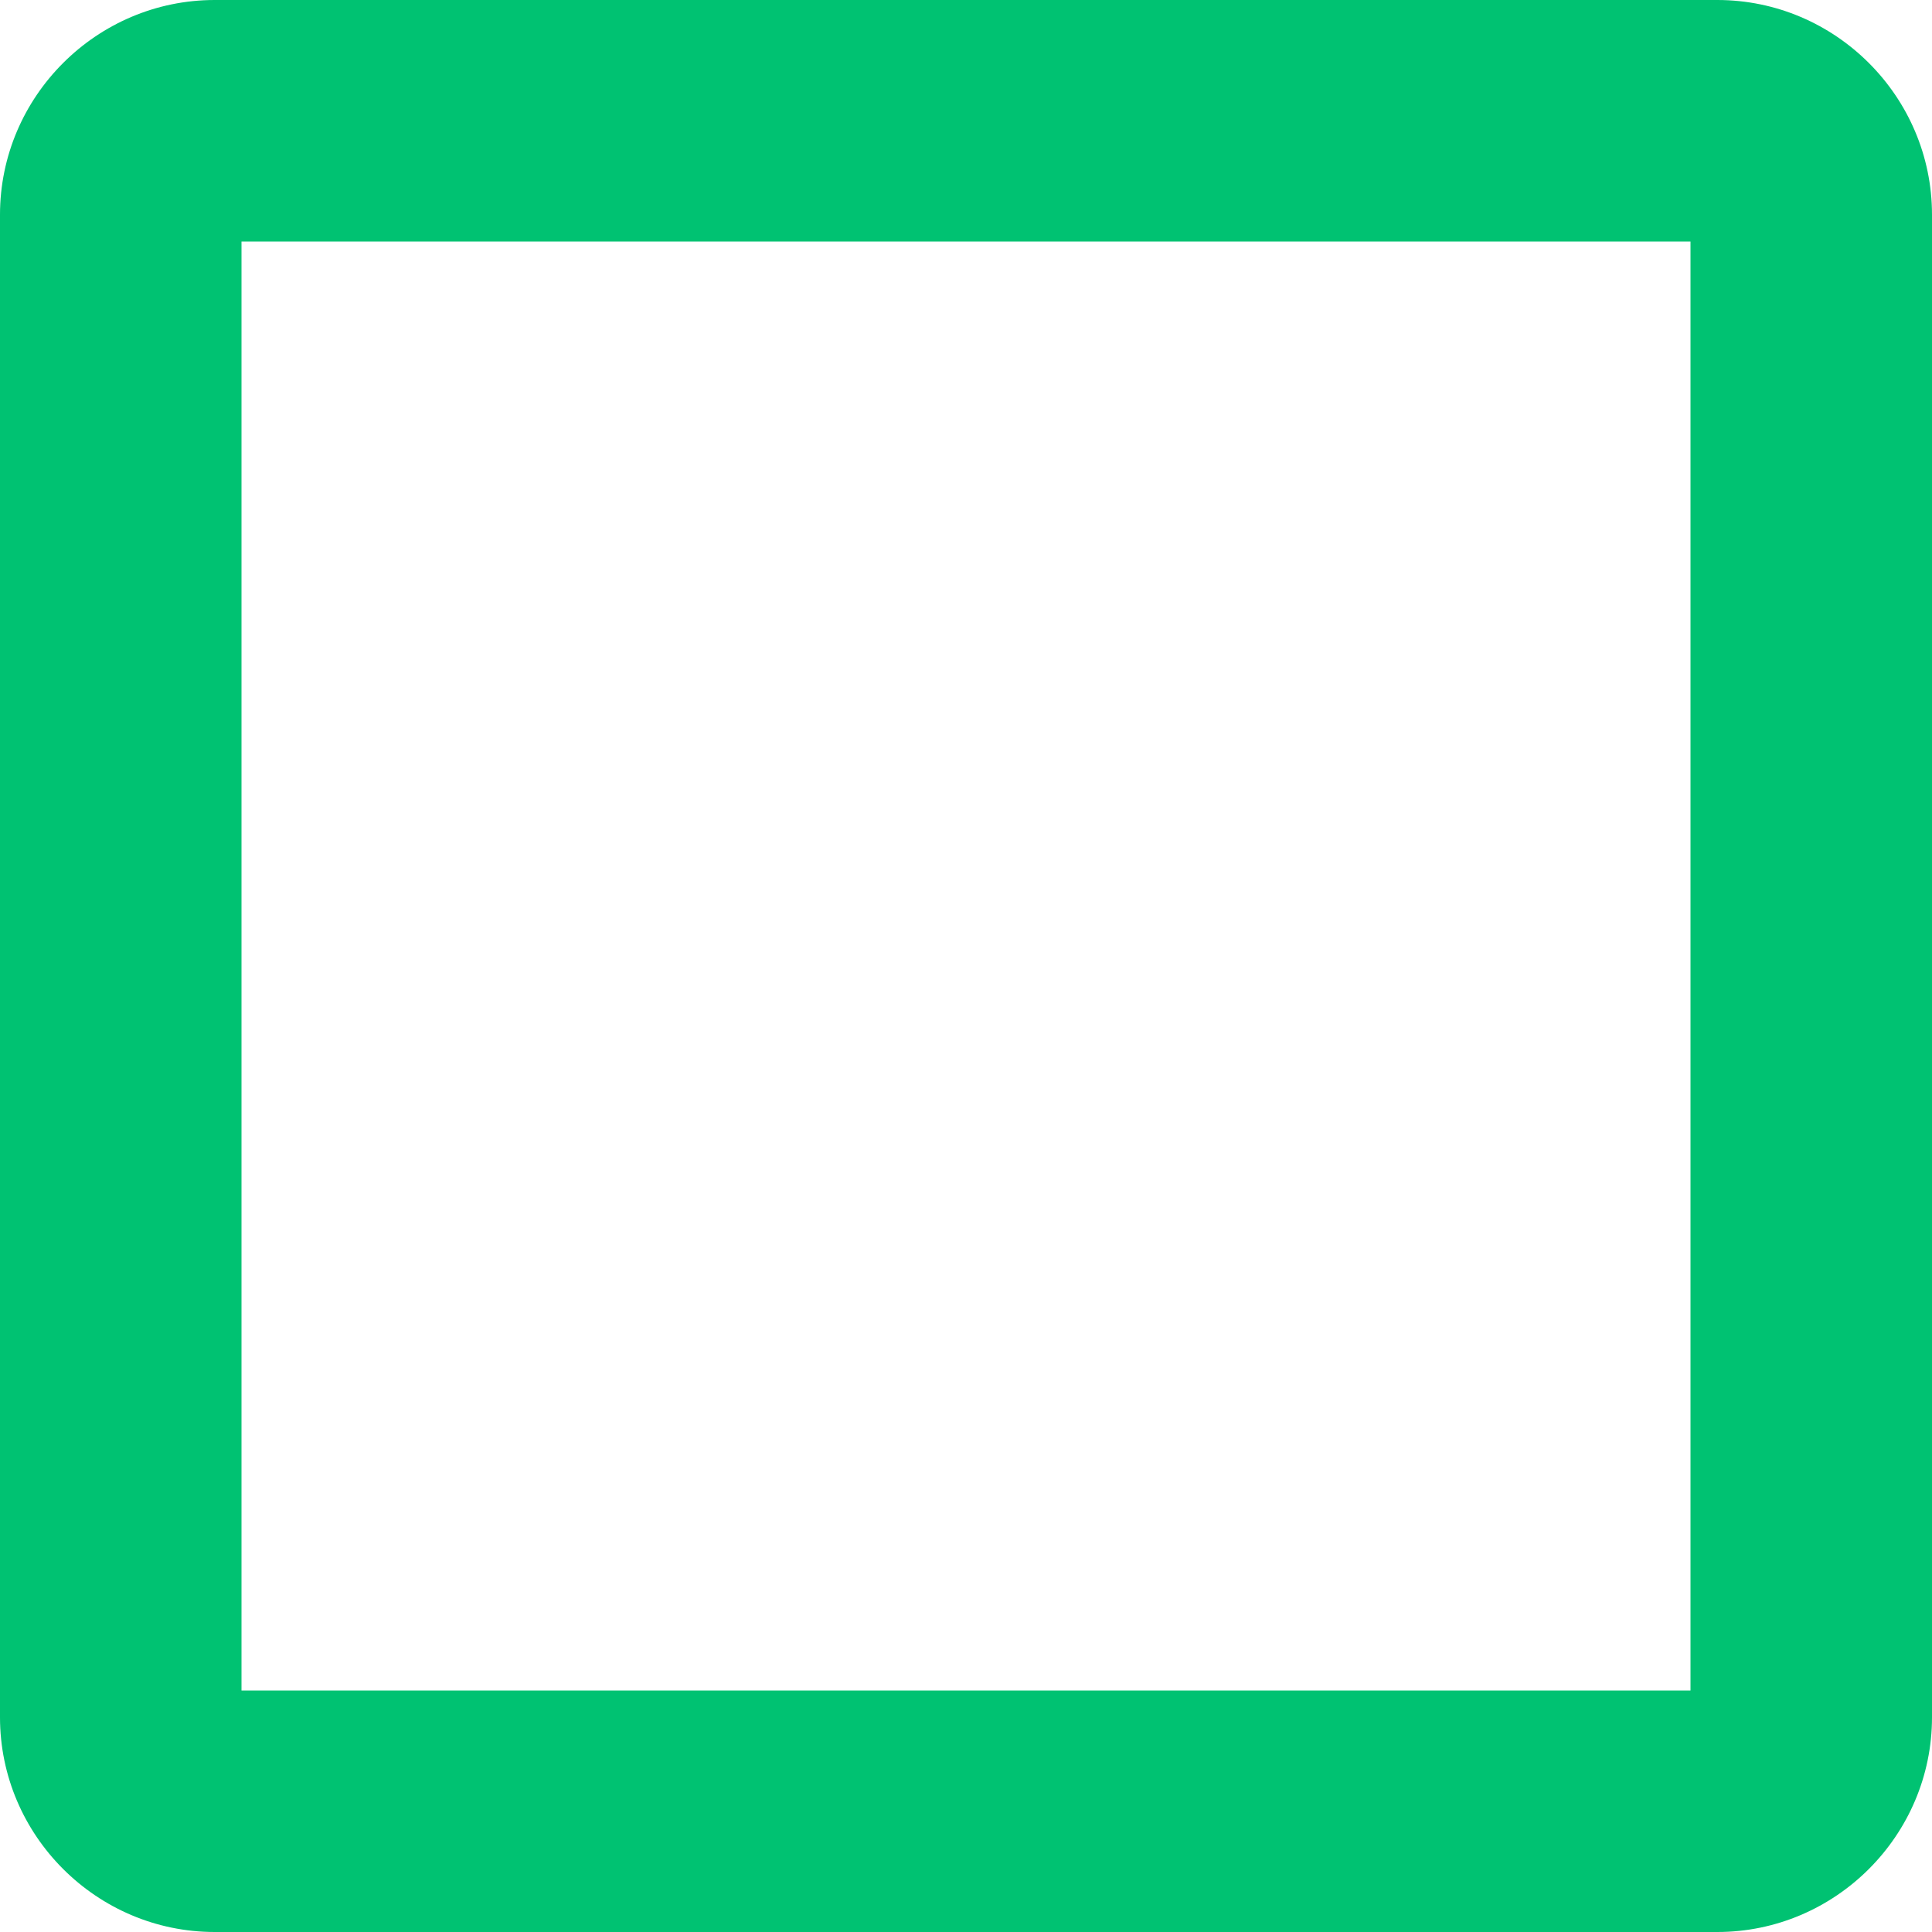
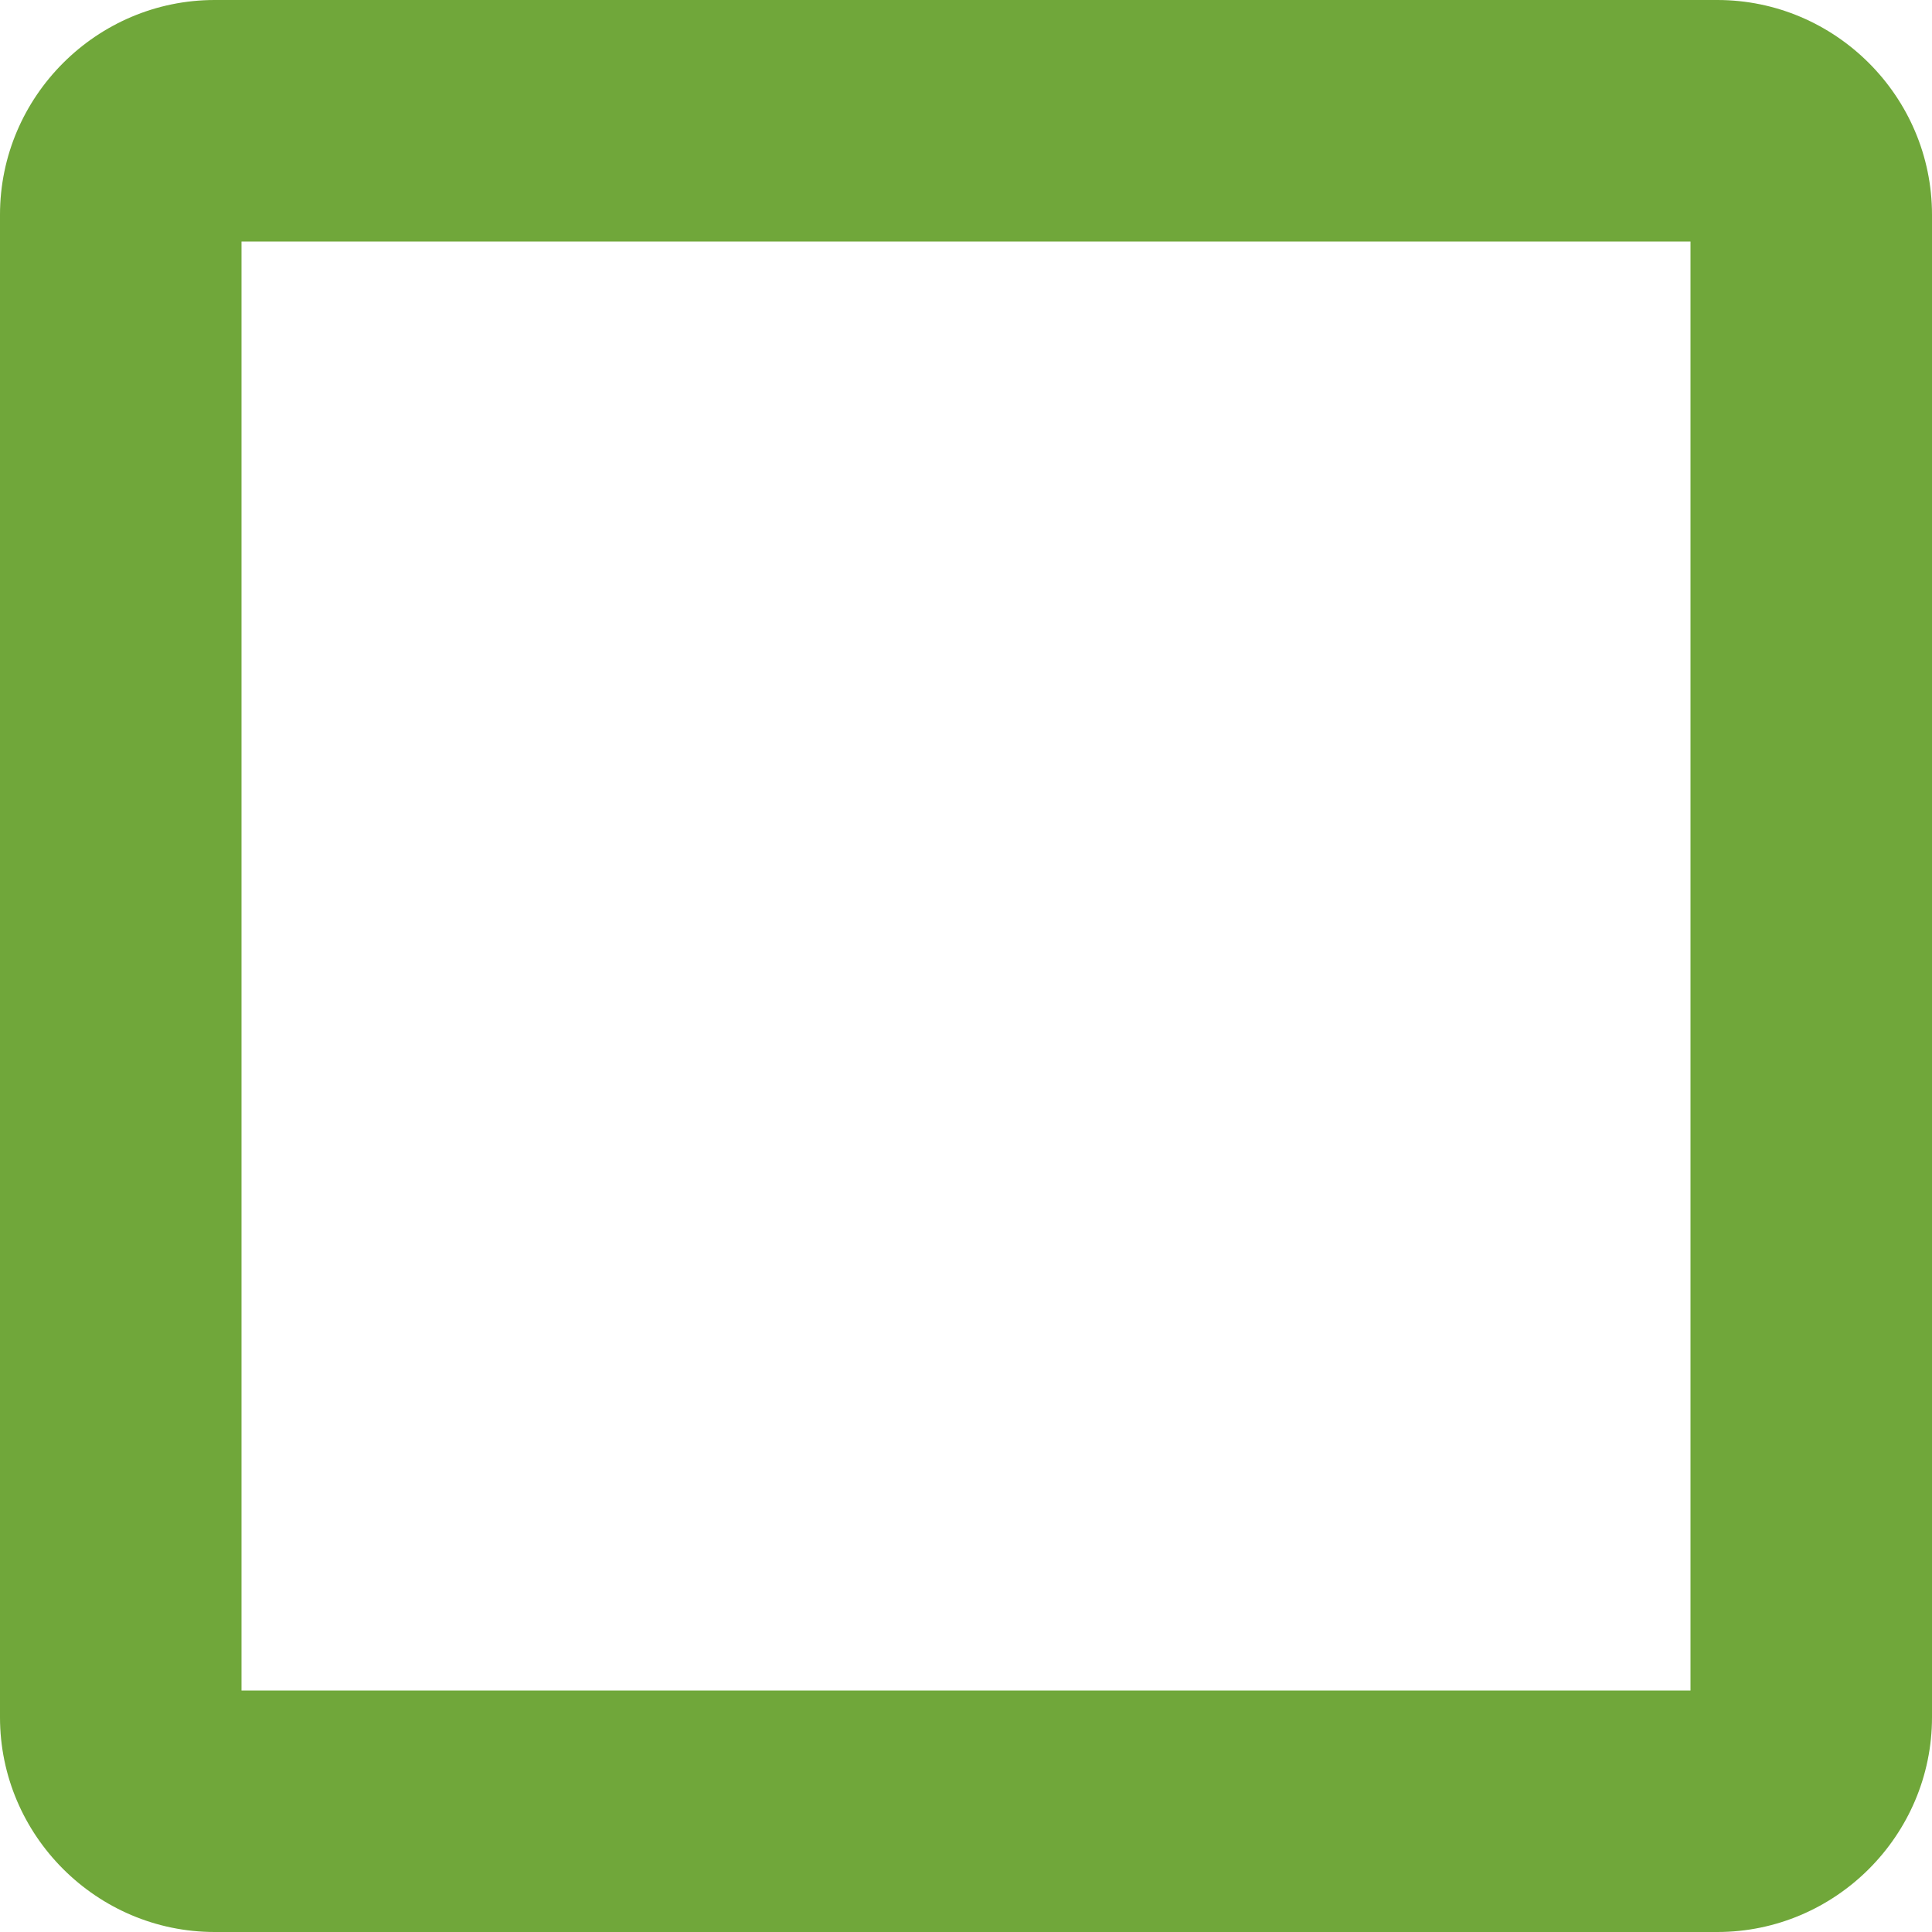
<svg xmlns="http://www.w3.org/2000/svg" height="16" viewBox="0 0 16 16" width="16" version="1.1" id="svg4" style="fill:#000000">
  <defs id="defs8" />
-   <path d="M 14,2 V 14 H 2 V 2 H 14 M 14.222,0 H 1.778 C 0.8,0 0,0.8 0,1.778 V 14.222 C 0,15.2 0.8,16 1.778,16 H 14.222 C 15.2,16 16,15.2 16,14.222 V 1.778 C 16,0.8 15.2,0 14.222,0 Z" id="path2" style="fill:#00c272;fill-opacity:1;stroke-width:0.889" />
+   <path d="M 14,2 V 14 H 2 V 2 H 14 M 14.222,0 H 1.778 C 0.8,0 0,0.8 0,1.778 V 14.222 C 0,15.2 0.8,16 1.778,16 H 14.222 C 15.2,16 16,15.2 16,14.222 V 1.778 C 16,0.8 15.2,0 14.222,0 Z" id="path2" style="fill:#70a73a;fill-opacity:1;stroke-width:0.889" />
</svg>
